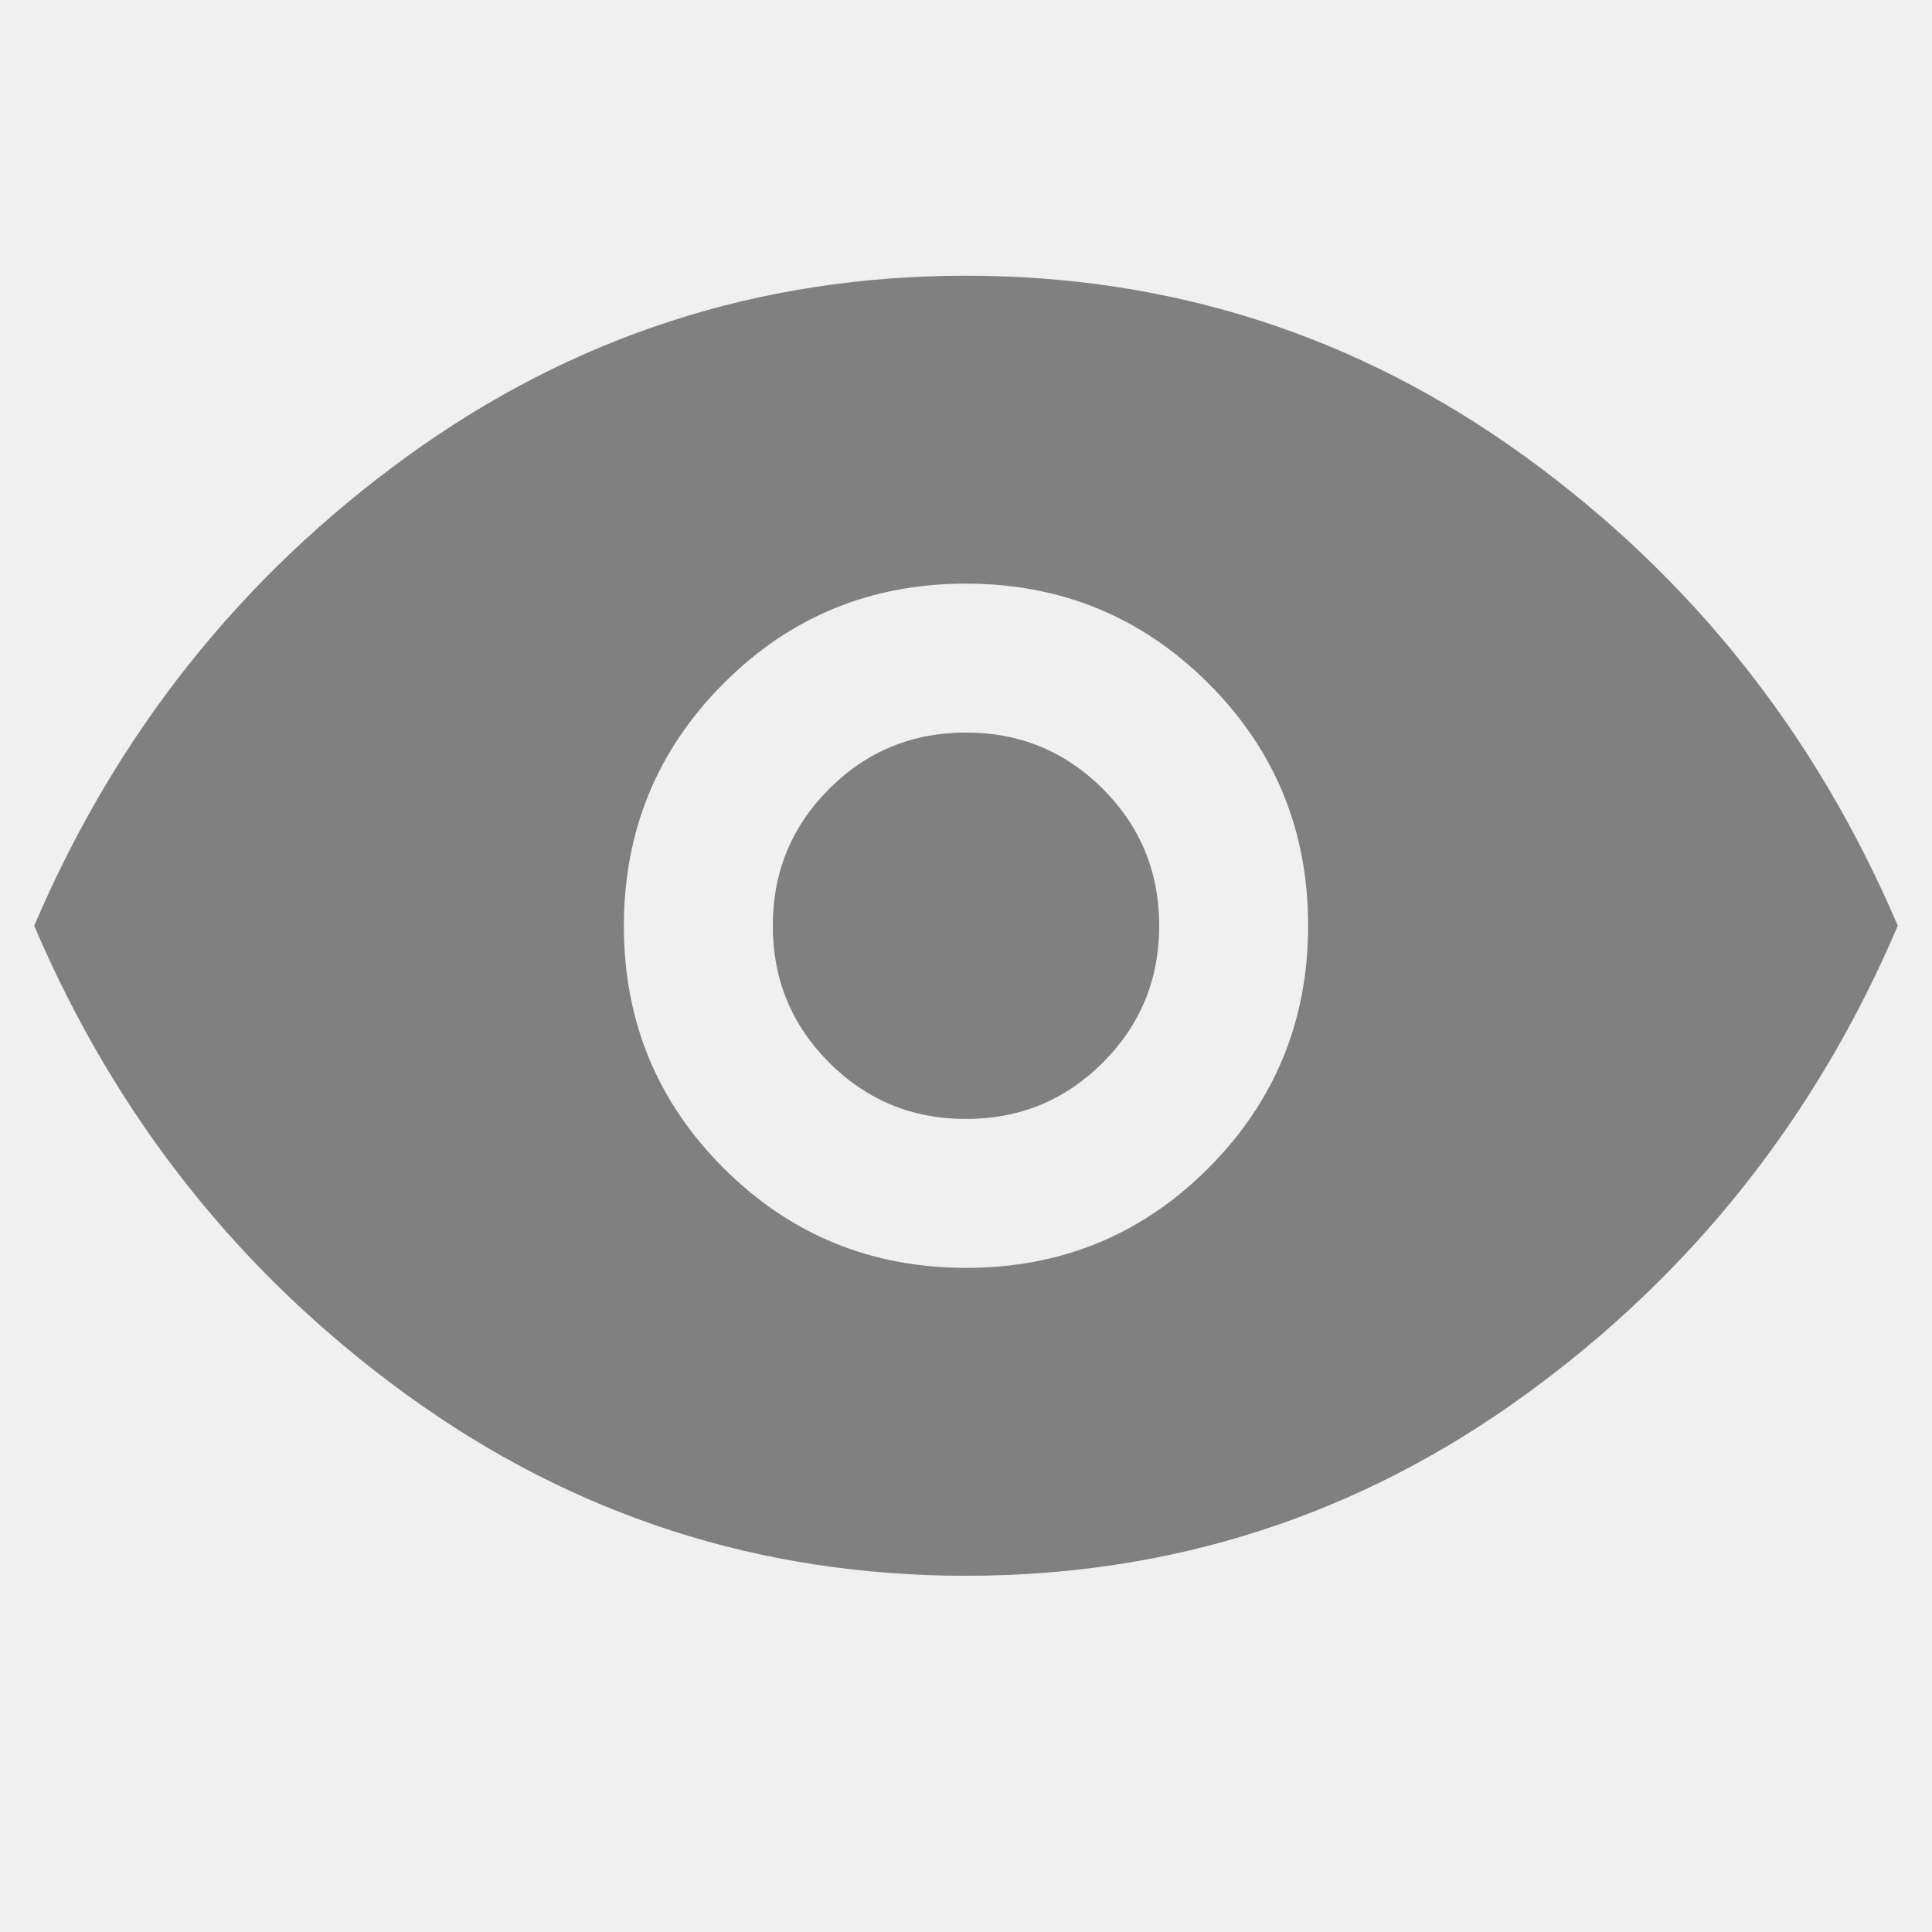
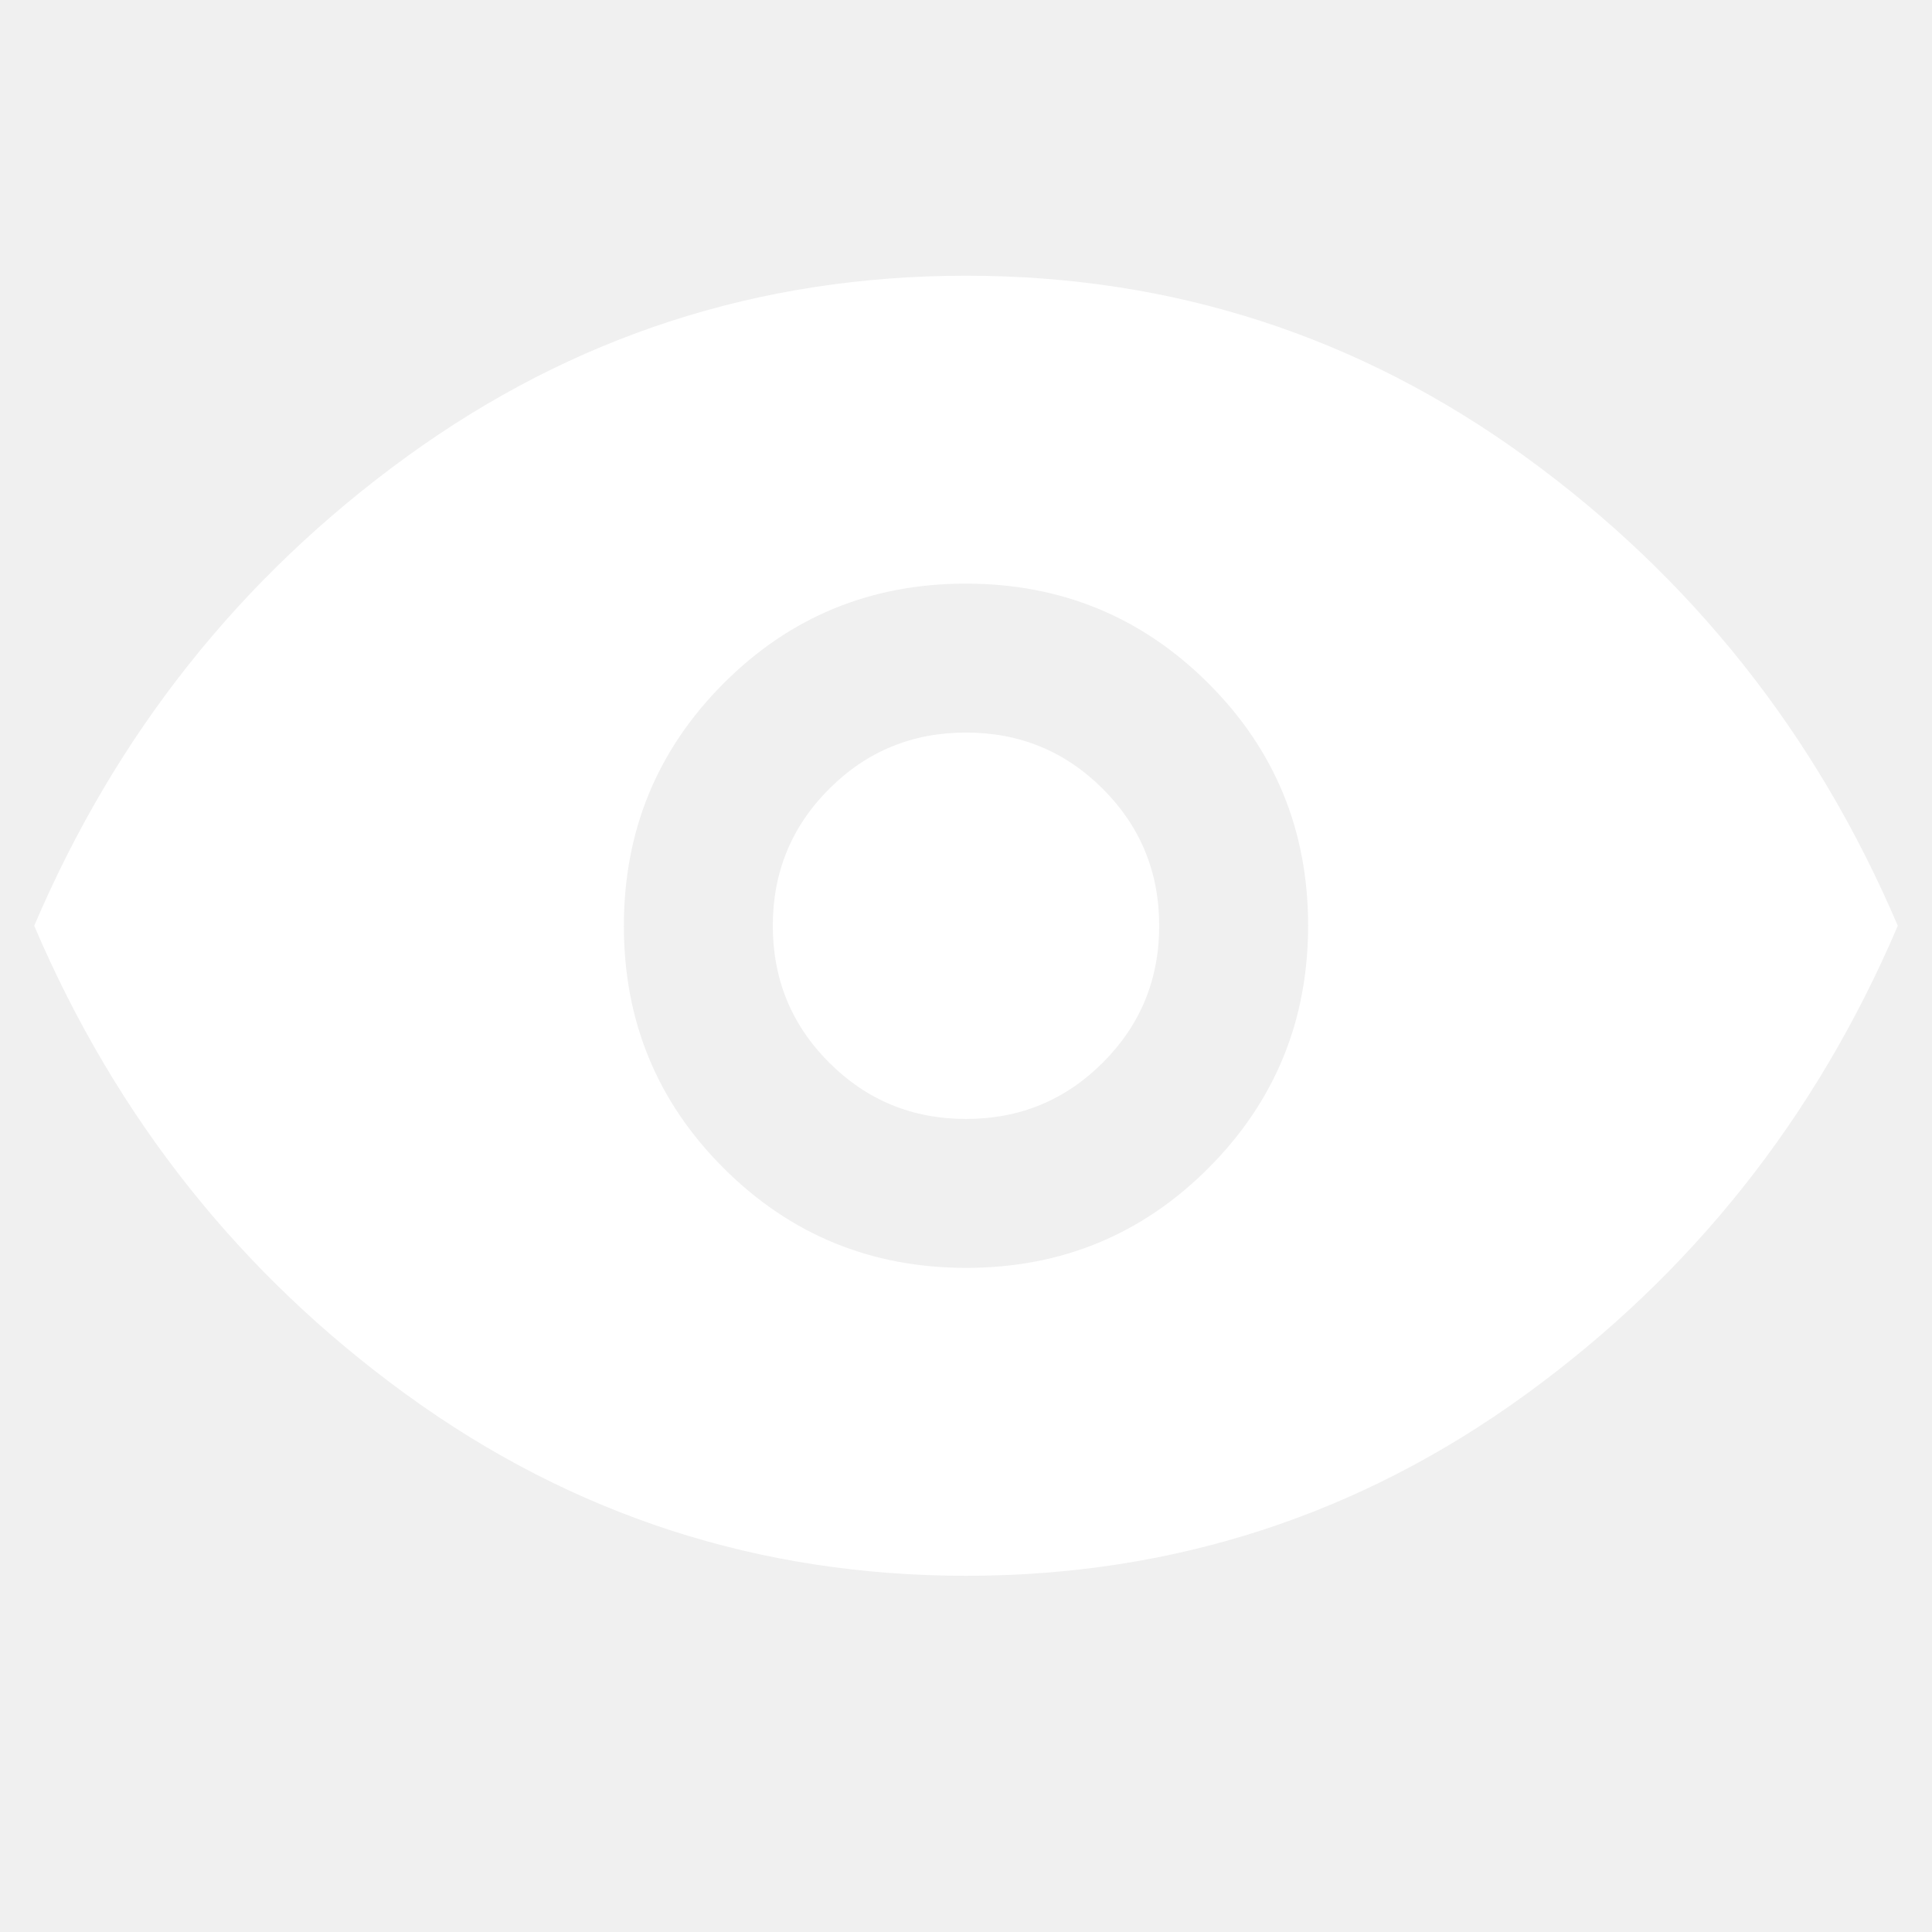
- <svg xmlns="http://www.w3.org/2000/svg" height="48px" viewBox="0 -960 960 960" width="48px" fill="#808080">
-   <path d="M480.12-330q70.88 0 120.38-49.62t49.5-120.5q0-70.88-49.62-120.38T479.88-670Q409-670 359.5-620.38T310-499.88q0 70.88 49.62 120.38t120.5 49.5Zm-.12-74q-40 0-68-28t-28-68q0-40 28-68t68-28q40 0 68 28t28 68q0 40-28 68t-68 28Zm0 227q-154 0-278-90T17-500q61-143 185-233t278-90q154 0 278 90t185 233q-61 143-185 233t-278 90Z" />
+ <svg xmlns="http://www.w3.org/2000/svg" height="48px" viewBox="0 -960 960 960" width="48px" fill="#ffffff" version="1.1" id="svg1">
+   <defs id="defs1" />
+   <path d="M480.12-330q70.88 0 120.38-49.62t49.5-120.5q0-70.88-49.62-120.38T479.88-670Q409-670 359.5-620.38T310-499.88q0 70.88 49.62 120.38t120.5 49.5Zm-.12-74q-40 0-68-28t-28-68q0-40 28-68t68-28q40 0 68 28t28 68q0 40-28 68t-68 28Zm0 227q-154 0-278-90T17-500q61-143 185-233t278-90q154 0 278 90t185 233q-61 143-185 233t-278 90Z" id="path1" />
</svg>
